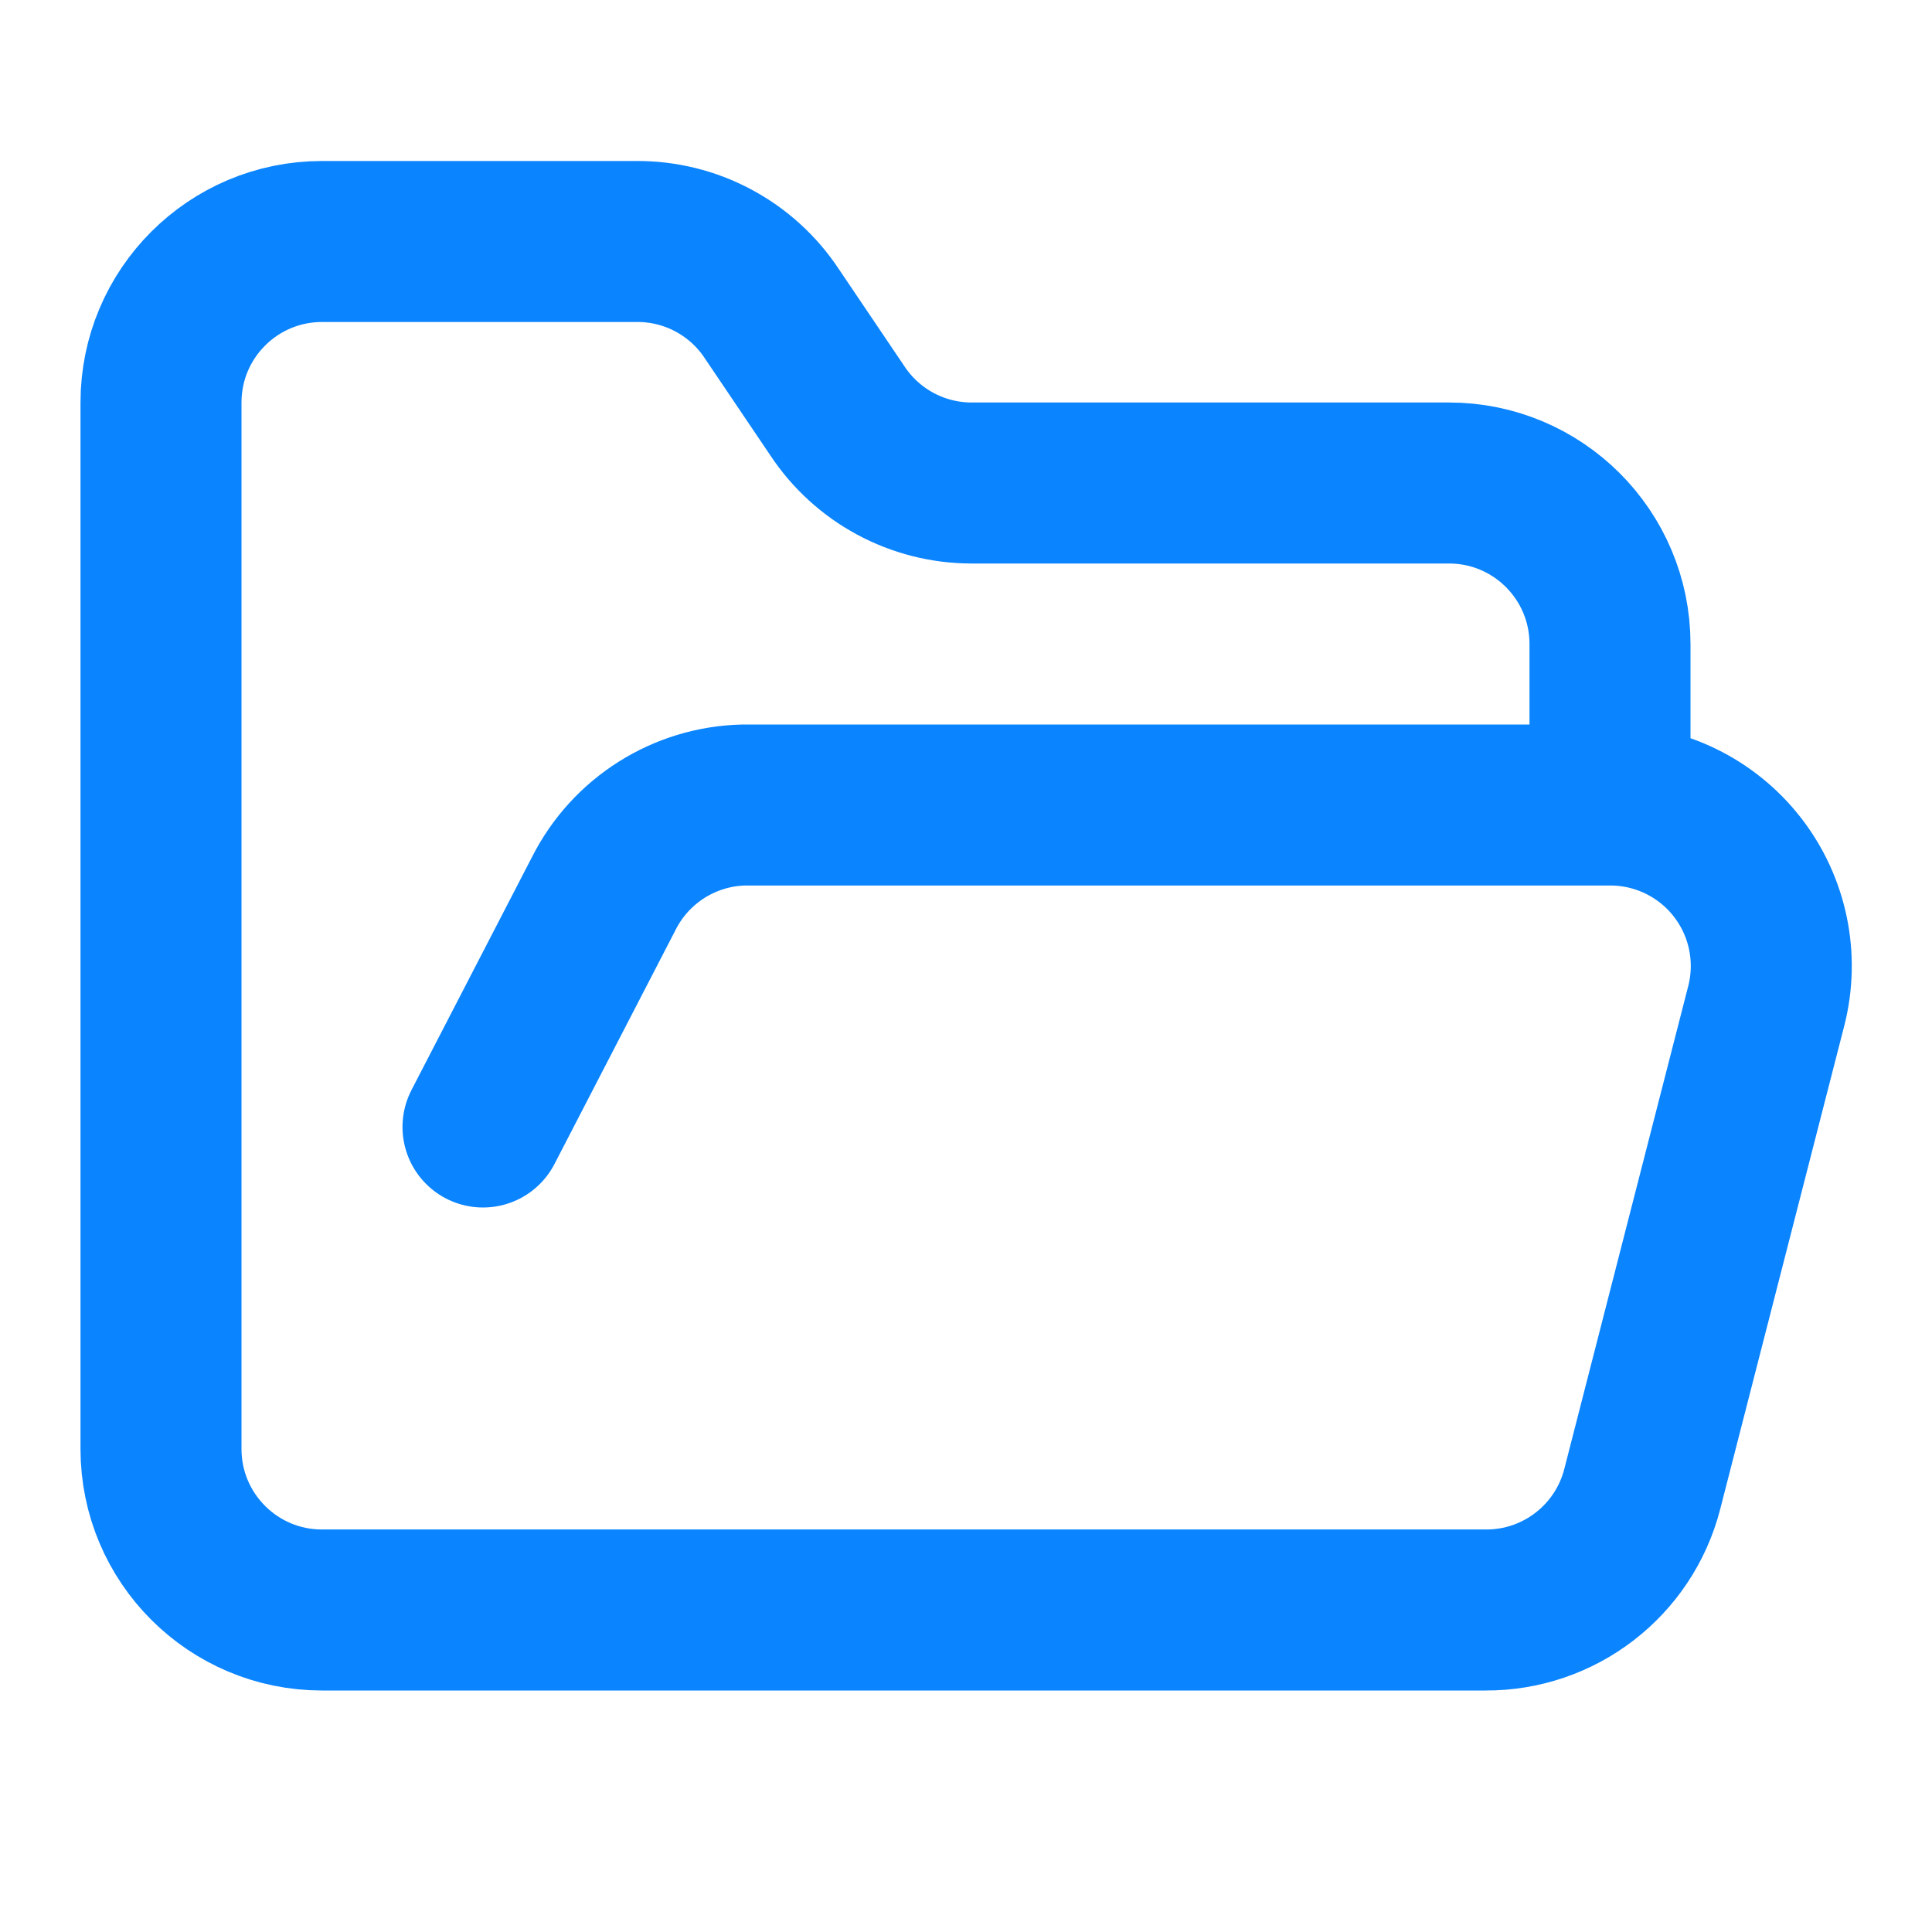
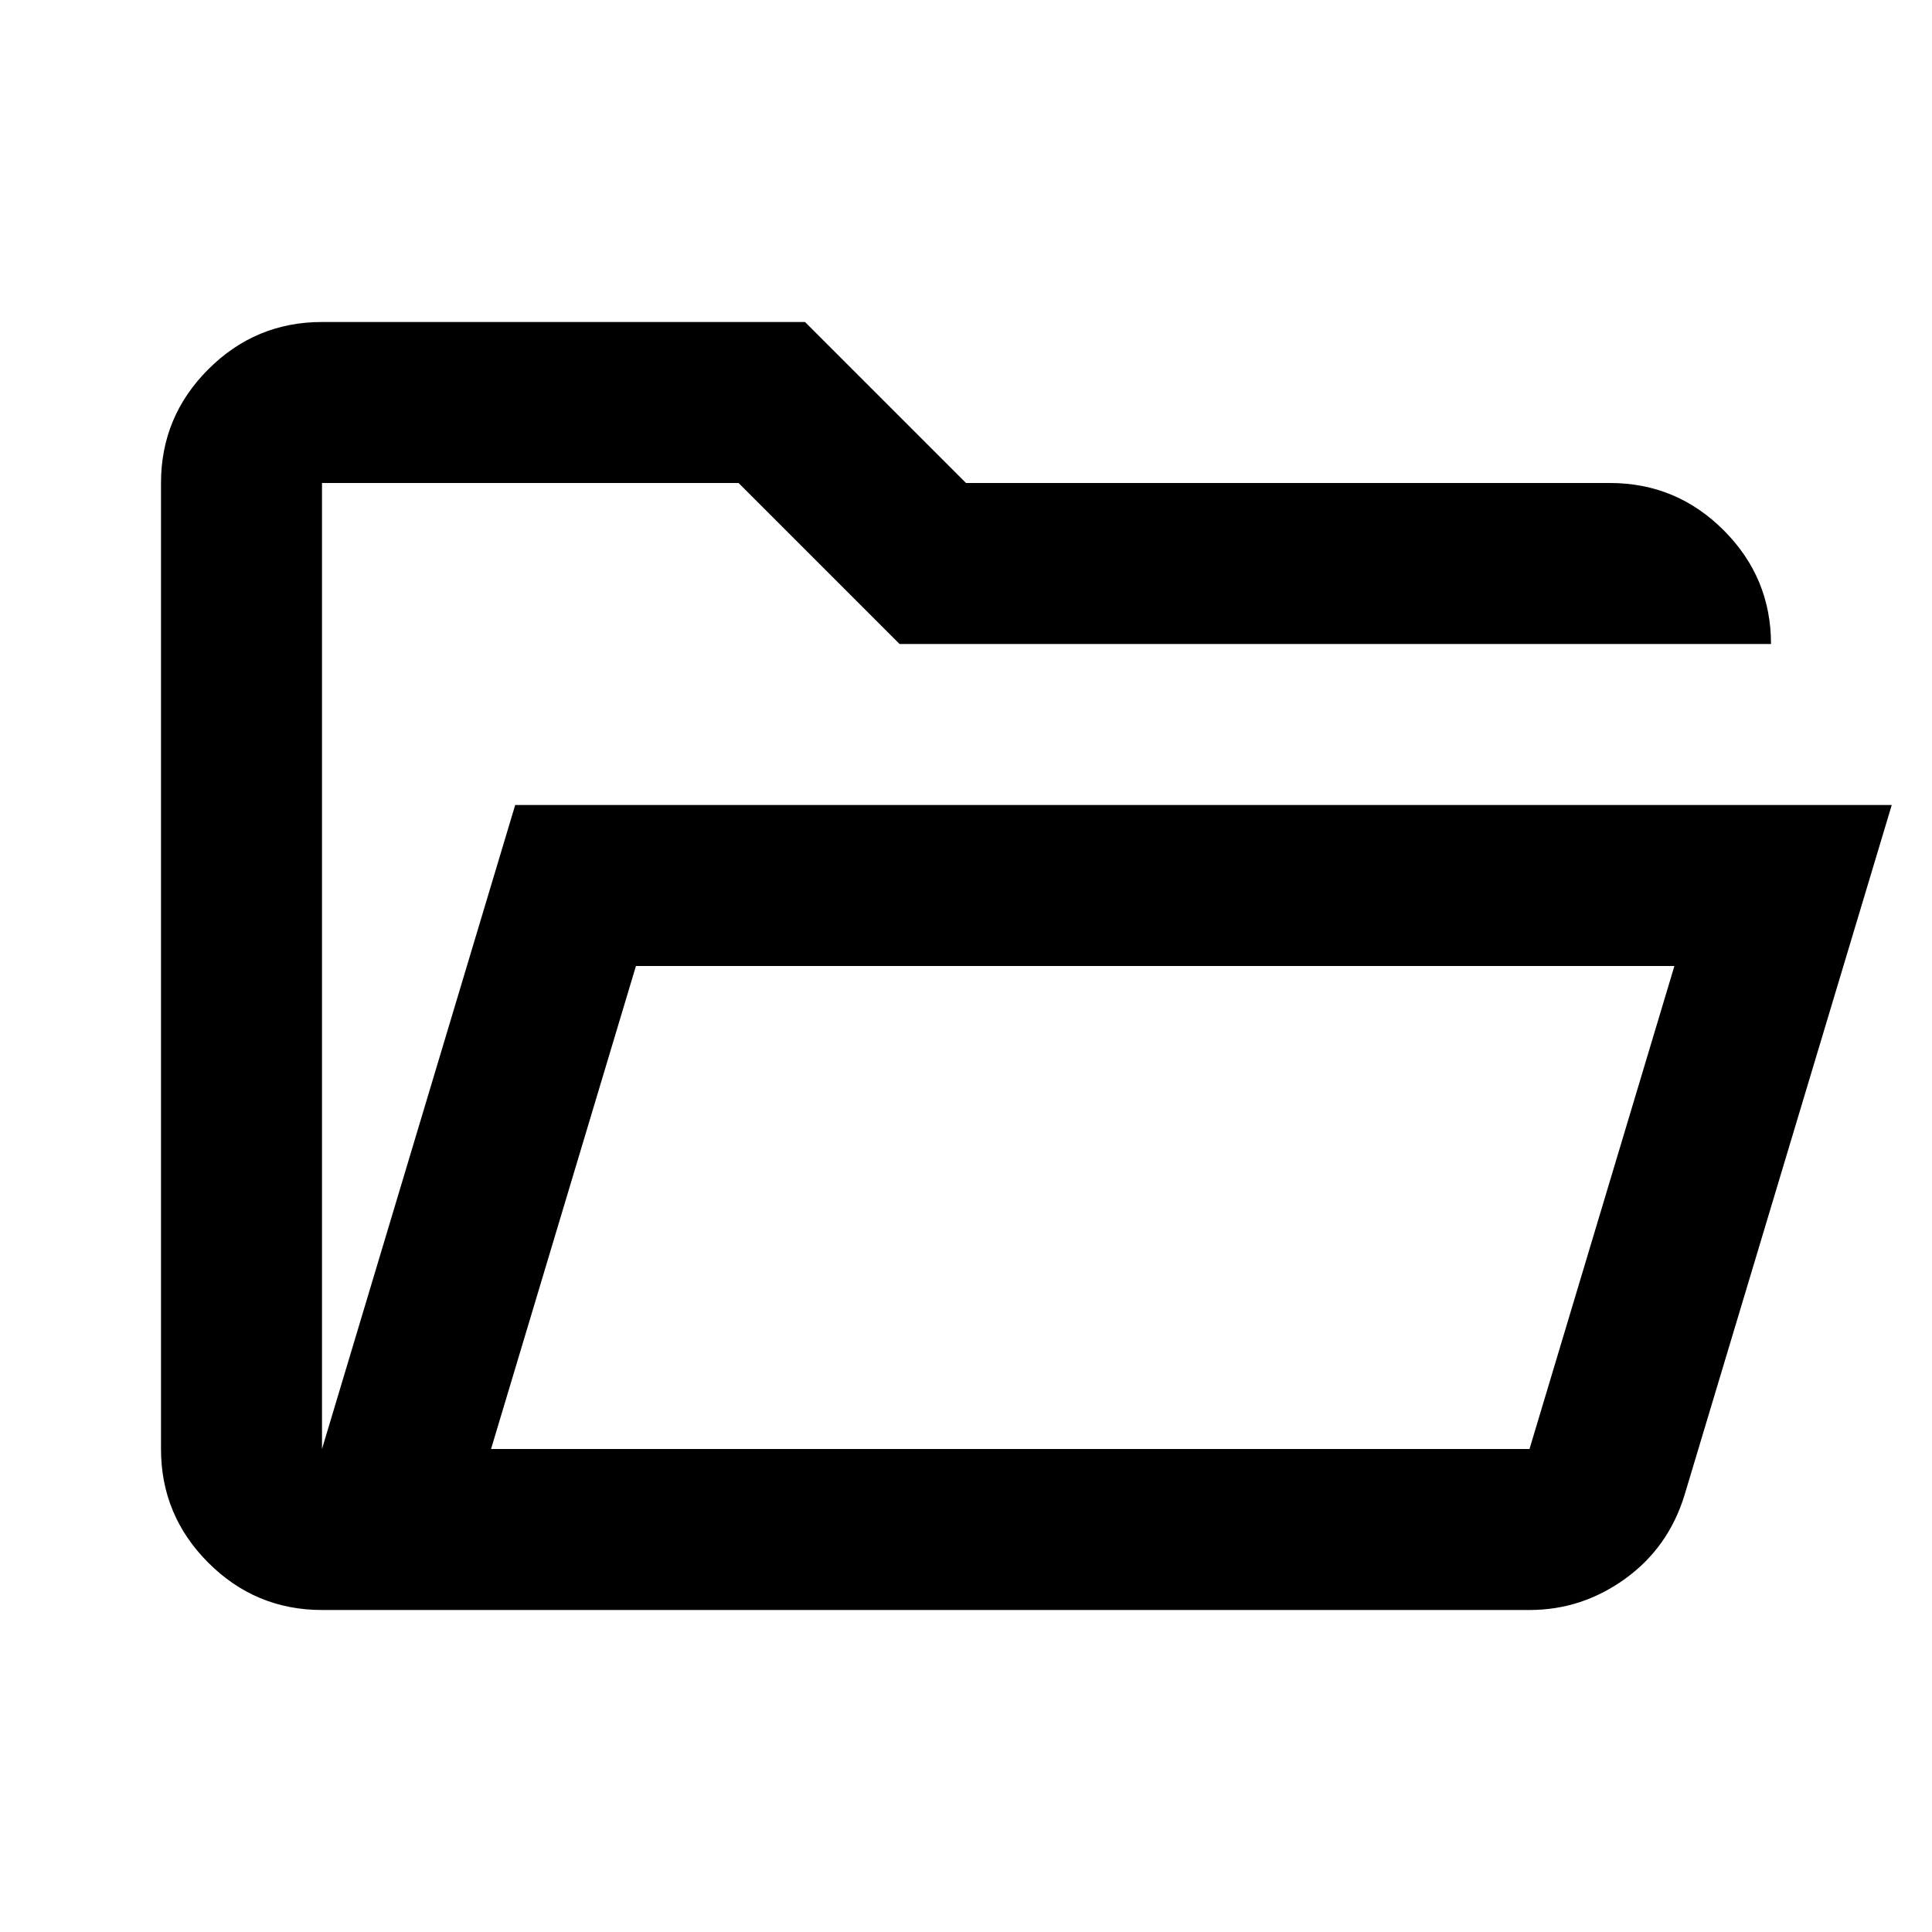
- <svg xmlns="http://www.w3.org/2000/svg" width="1024" height="1024" viewBox="0 0 24 24" fill="none" stroke="#0a84ff" stroke-width="2" stroke-linecap="round" stroke-linejoin="round">
-   <path d="m6 14 1.5-2.9A2 2 0 0 1 9.24 10H20a2 2 0 0 1 1.94 2.5l-1.54 6a2 2 0 0 1-1.95 1.5H4a2 2 0 0 1-2-2V5a2 2 0 0 1 2-2h3.9a2 2 0 0 1 1.69.9l.81 1.2a2 2 0 0 0 1.67.9H18a2 2 0 0 1 2 2v2" />
+ <svg xmlns="http://www.w3.org/2000/svg" fill="currentColor" height="24" viewBox="0 -960 960 960" width="24">
+   <path d="M160-160q-33 0-56.5-23.5T80-240v-480q0-33 23.5-56.5T160-800h240l80 80h320q33 0 56.5 23.5T880-640H447l-80-80H160v480l96-320h684L837-217q-8 26-29.5 41.5T760-160H160Zm84-80h516l72-240H316l-72 240Zm0 0 72-240-72 240Zm-84-400v-80 80Z" />
</svg>
